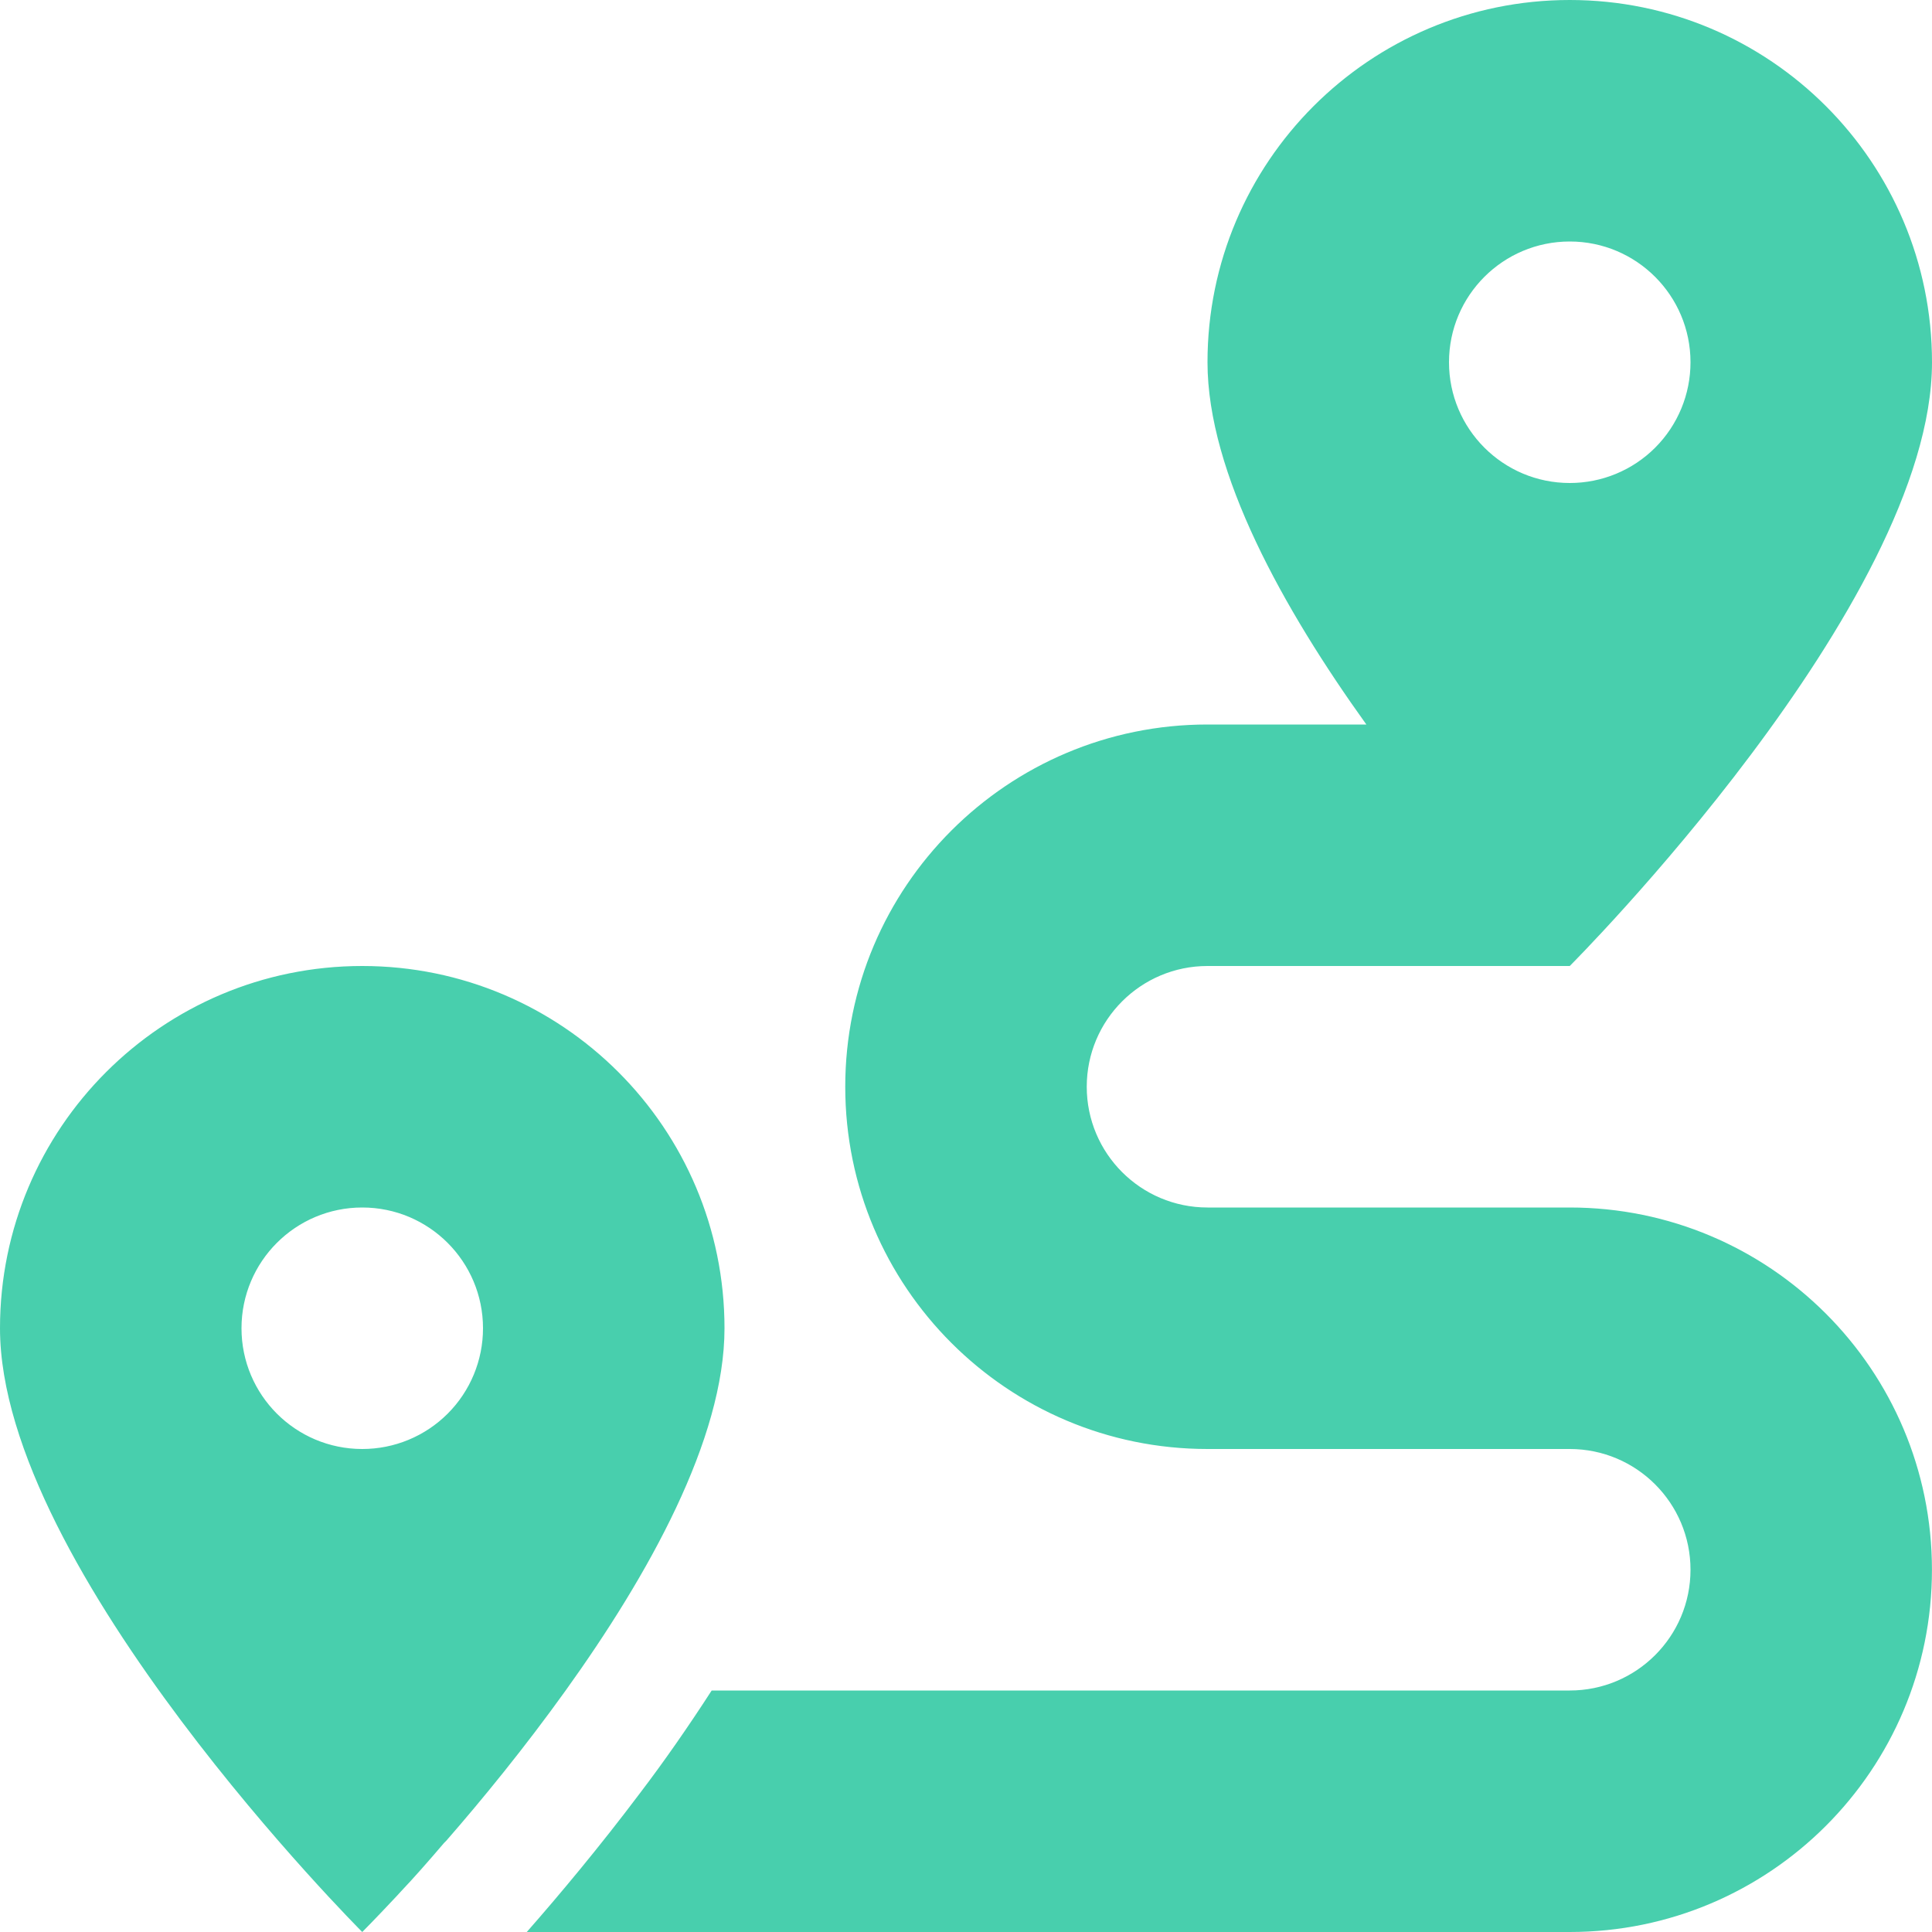
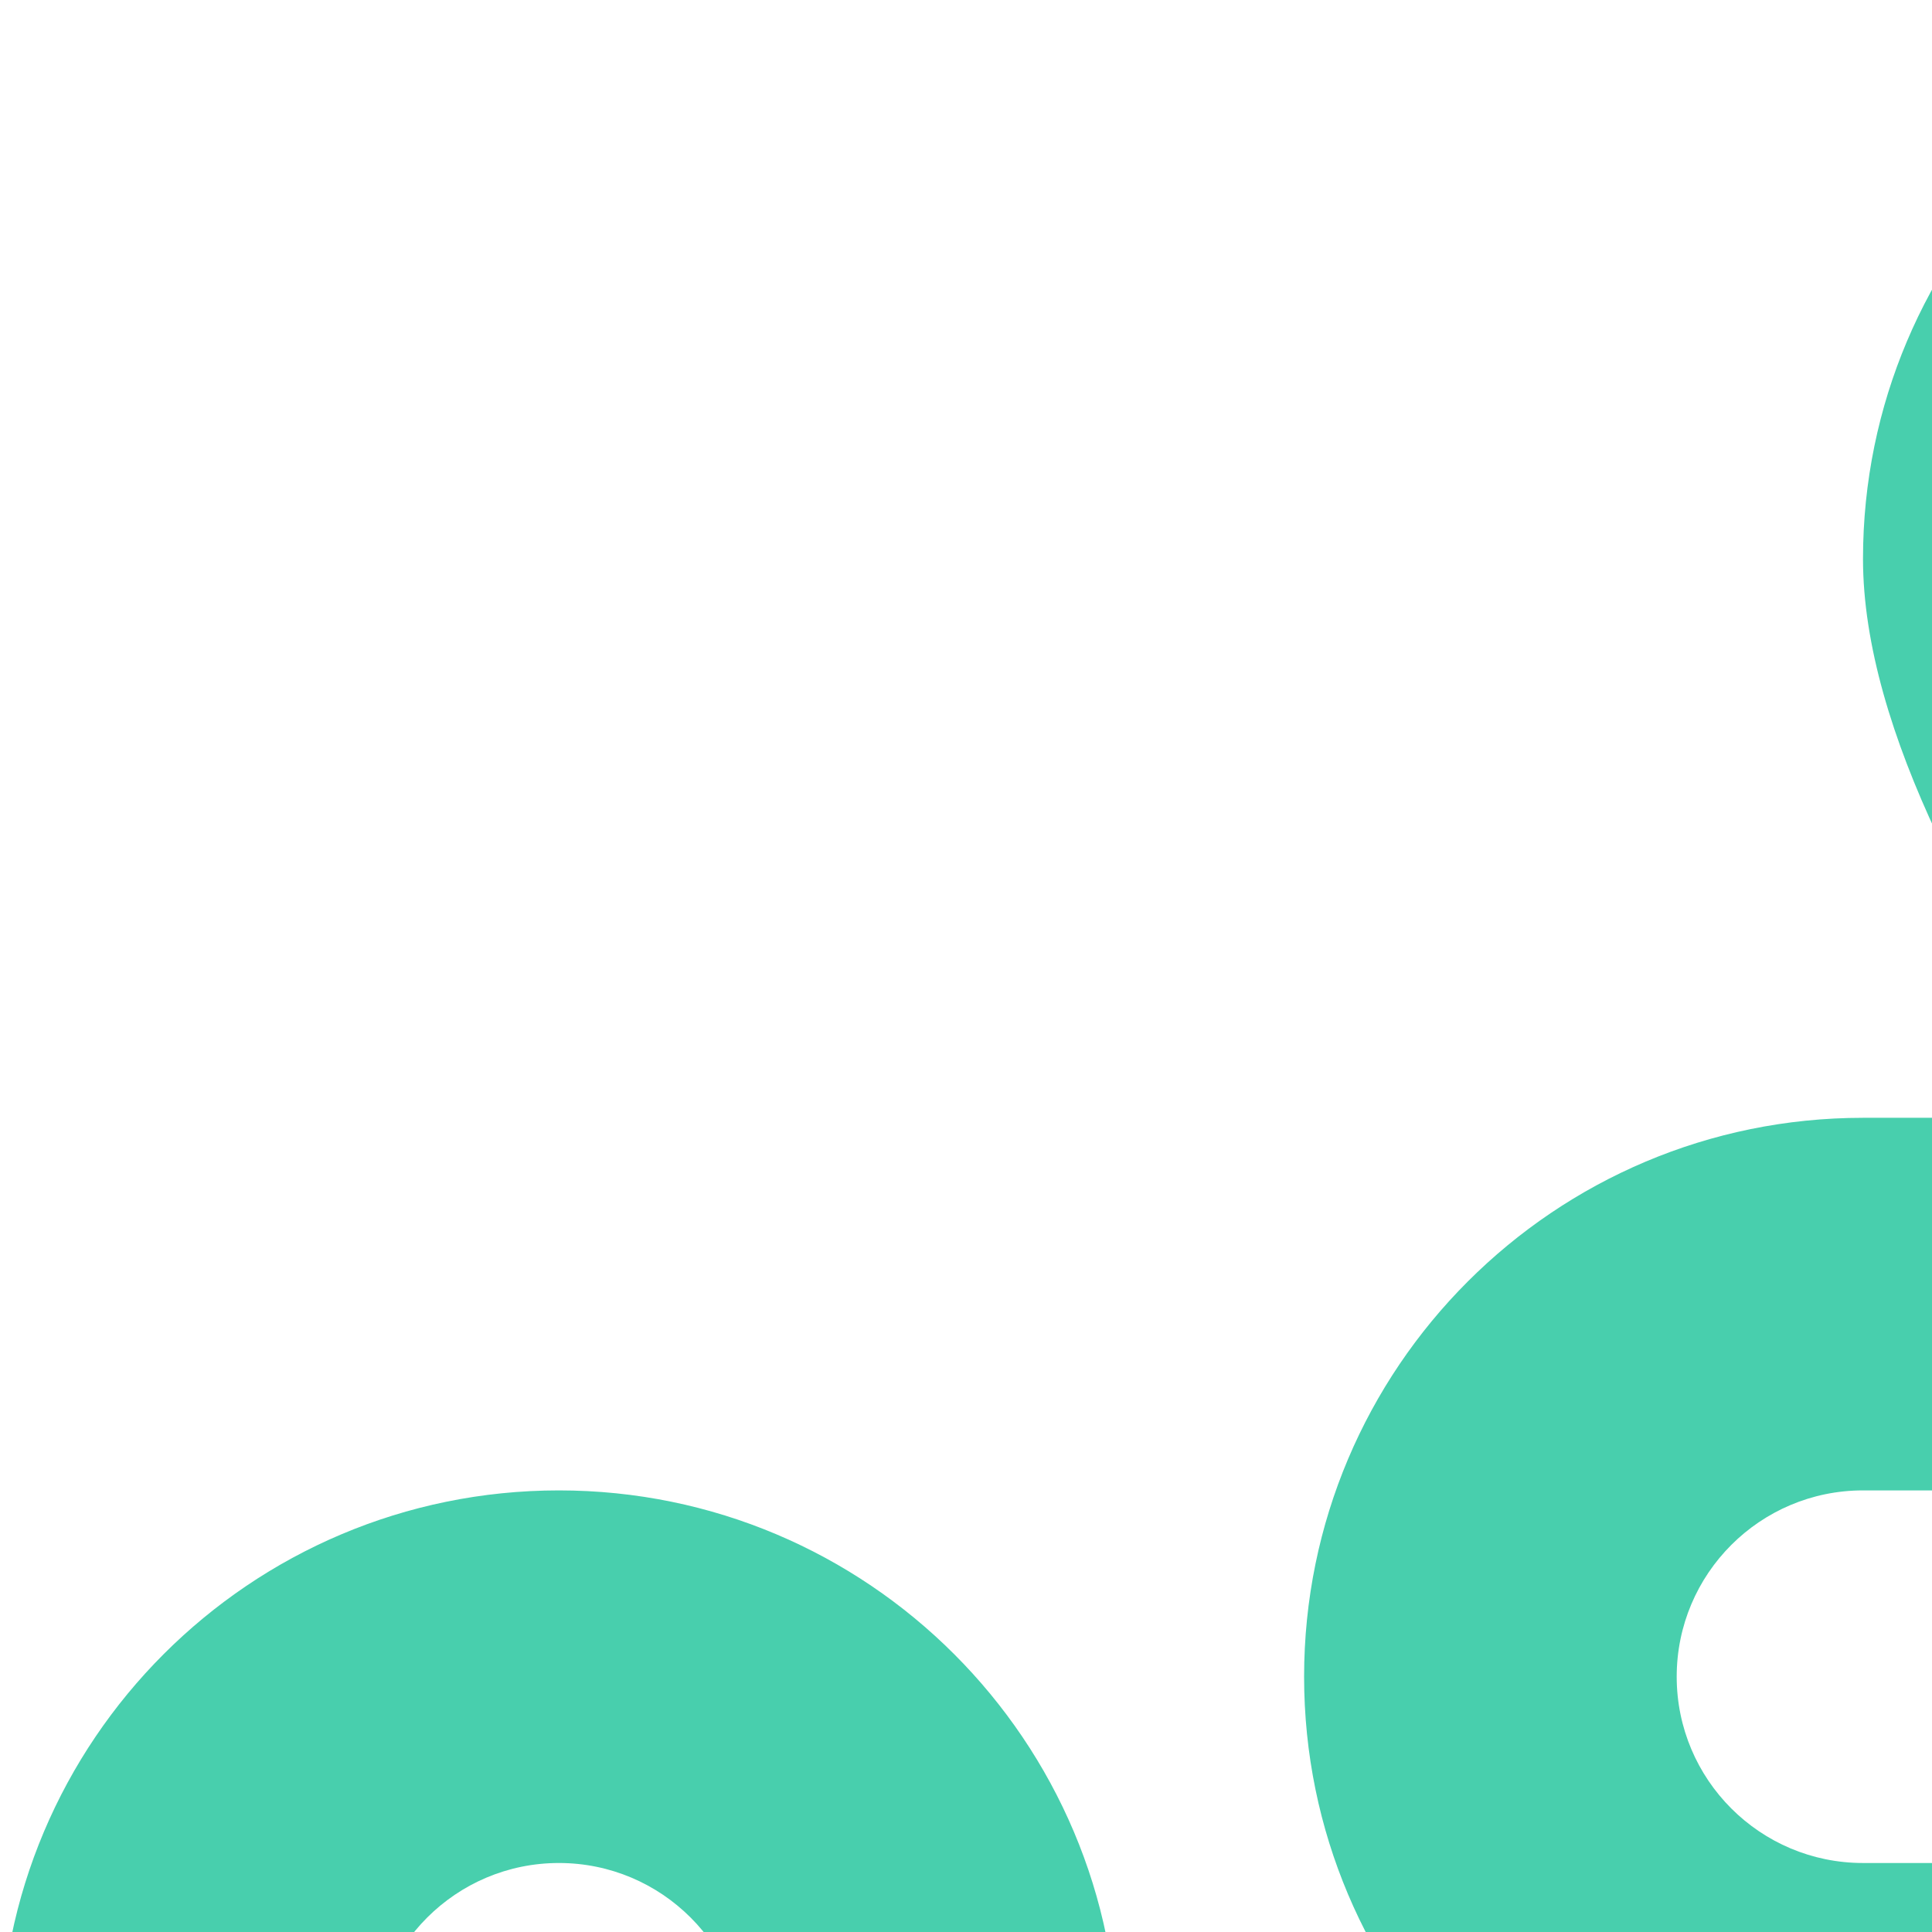
- <svg xmlns="http://www.w3.org/2000/svg" width="108" height="108" viewBox="0 0 108 108">
+ <svg xmlns="http://www.w3.org/2000/svg" width="70" height="70" viewBox="0 0 70 70">
  <defs>
    <style>
      .cls-1 {
        fill: #48cfad;
      }
    </style>
  </defs>
  <path id="route-solid" class="cls-1" d="M87.75,54S108,33.75,108,20.25a20.25,20.25,0,0,0-40.5,0c0,6.2,4.261,13.816,8.88,20.25H67.5a20.25,20.25,0,0,0,0,40.5H87.75a6.75,6.75,0,0,1,0,13.5H39.783c-1.308,2.025-2.658,3.966-4.008,5.738-2.257,3-4.493,5.674-6.328,7.762h58.3a20.25,20.25,0,0,0,0-40.5H67.5a6.75,6.75,0,0,1,0-13.5Zm0-27a6.75,6.75,0,1,1,6.75-6.75A6.743,6.743,0,0,1,87.75,27ZM31.62,94.5c4.62-6.434,8.88-14.048,8.88-20.25a20.25,20.25,0,0,0-40.5,0C0,87.75,20.25,108,20.25,108s.738-.738,1.941-2.025c.084-.084.148-.169.232-.253.7-.738,1.5-1.645,2.4-2.7l.127-.127C26.937,100.617,29.32,97.706,31.62,94.5ZM20.25,81A6.75,6.75,0,1,1,27,74.25,6.743,6.743,0,0,1,20.25,81Z" />
</svg>
